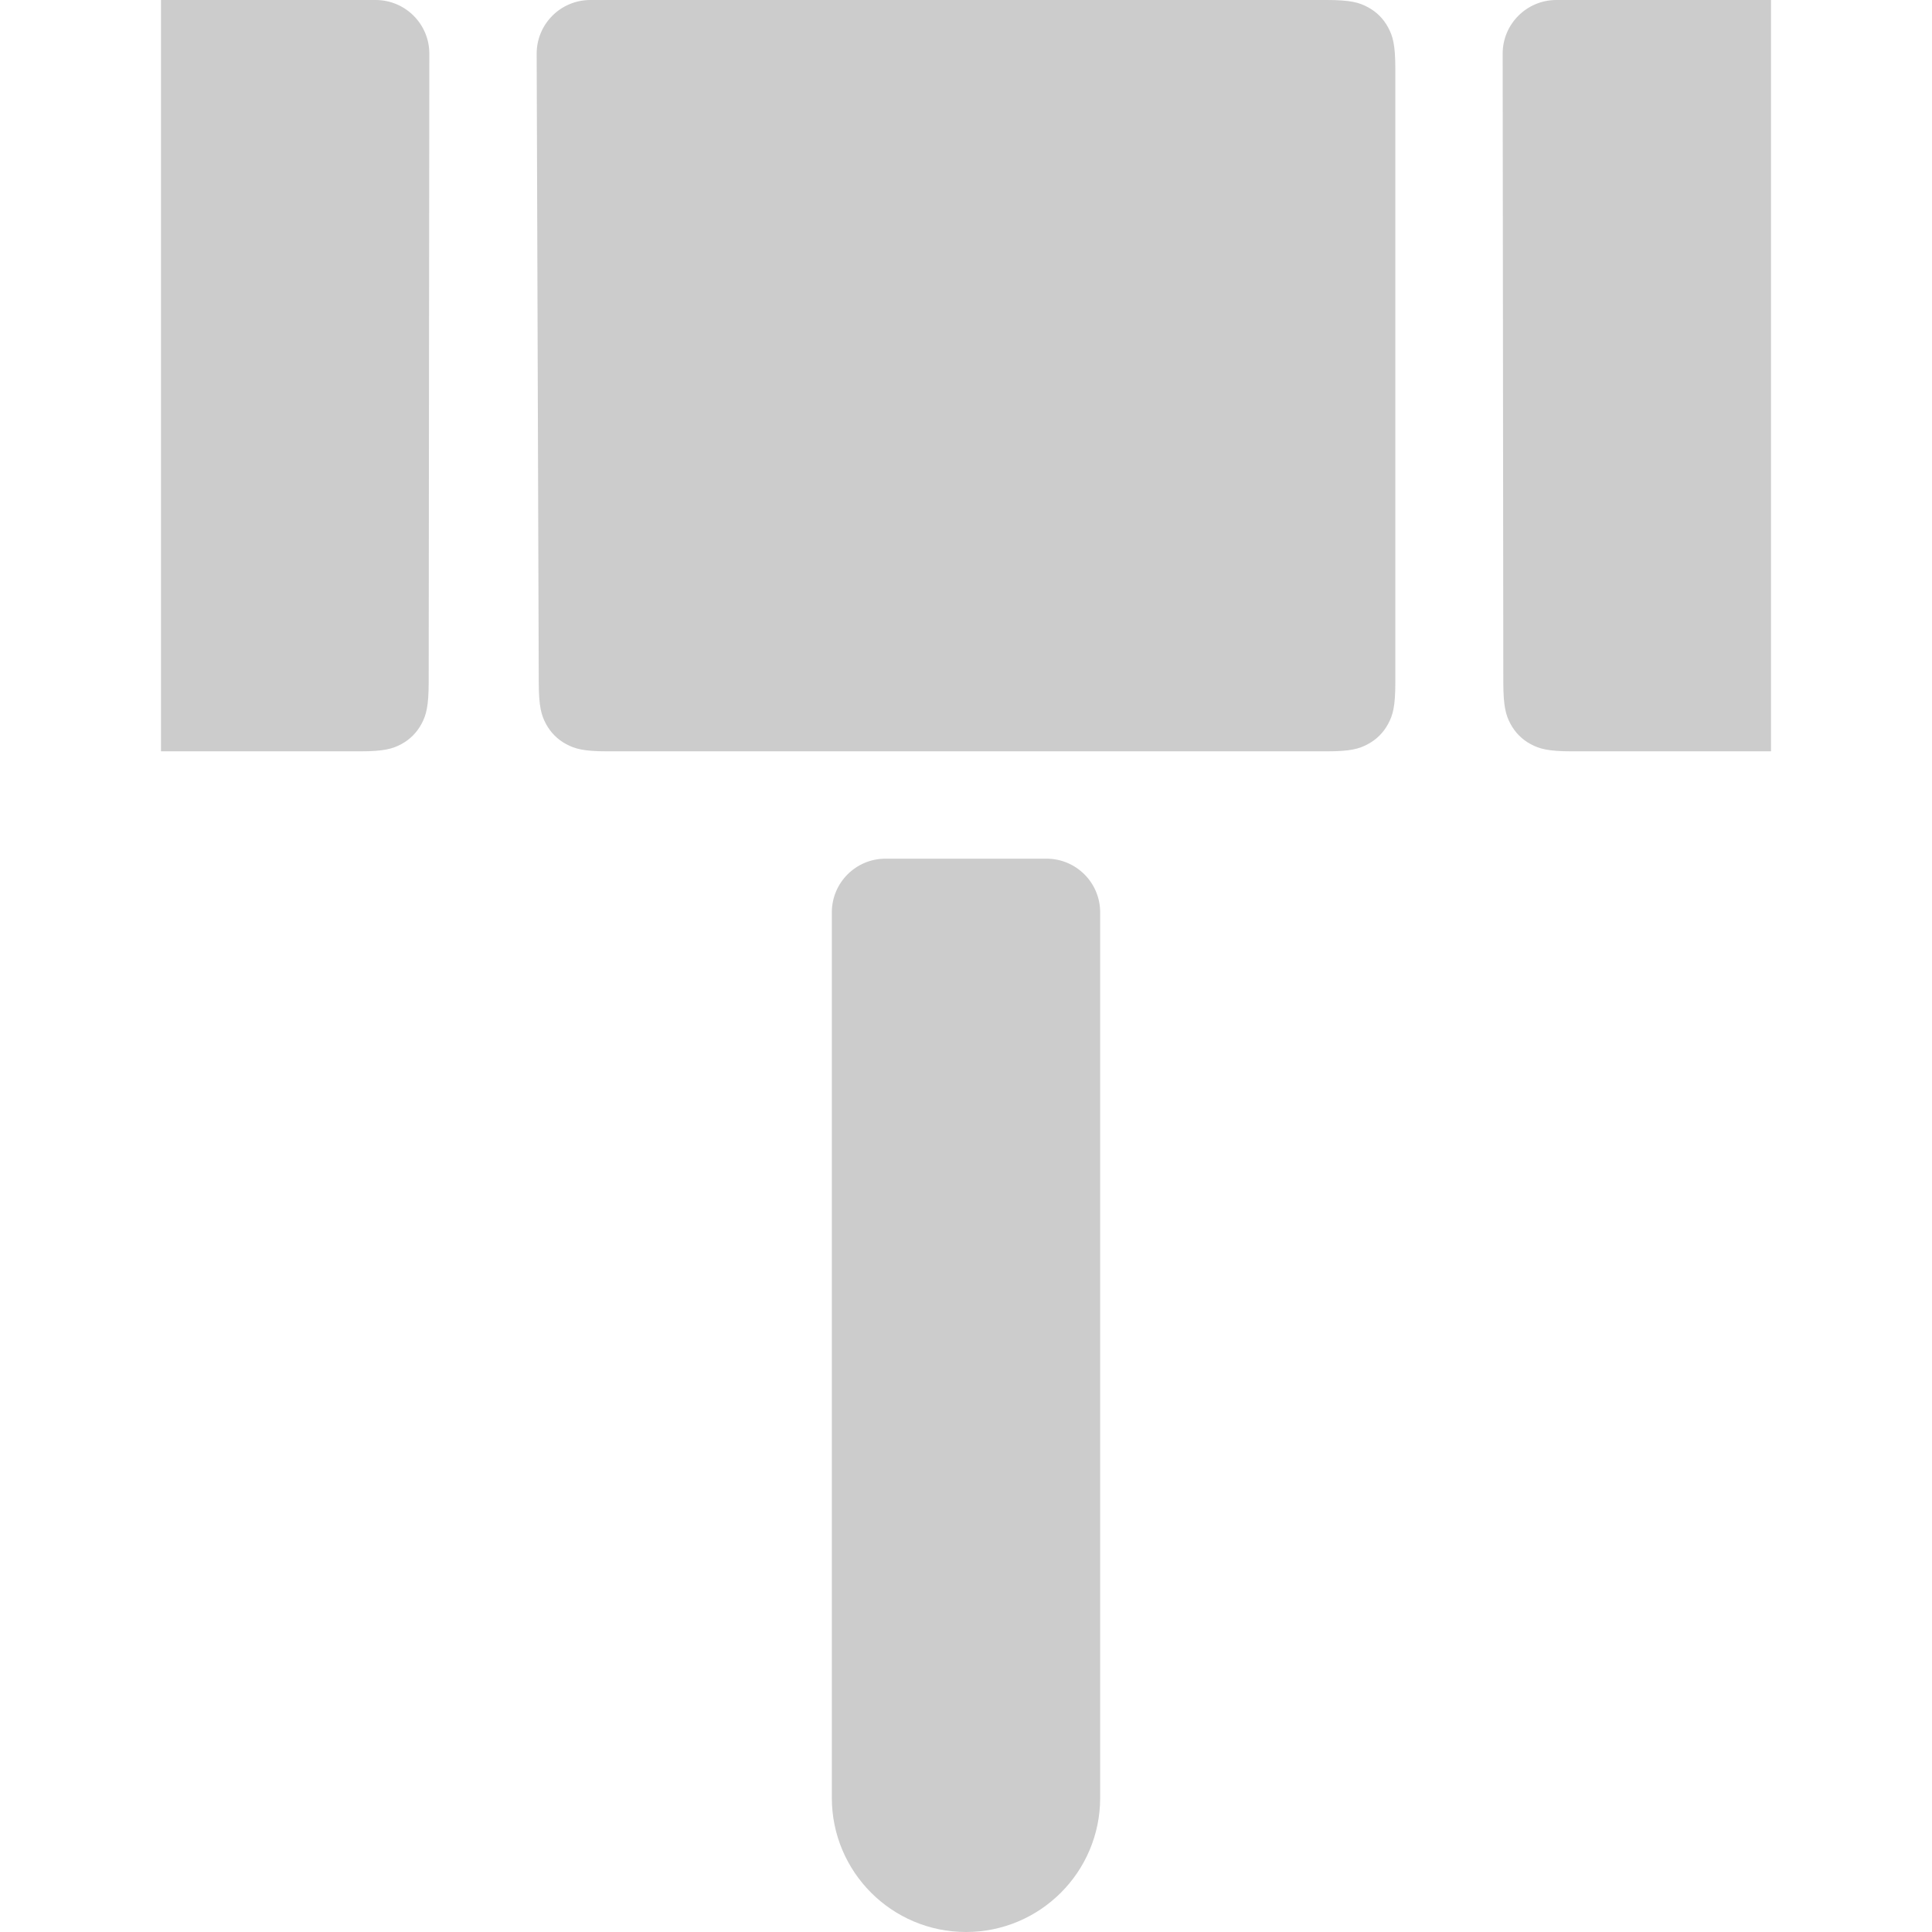
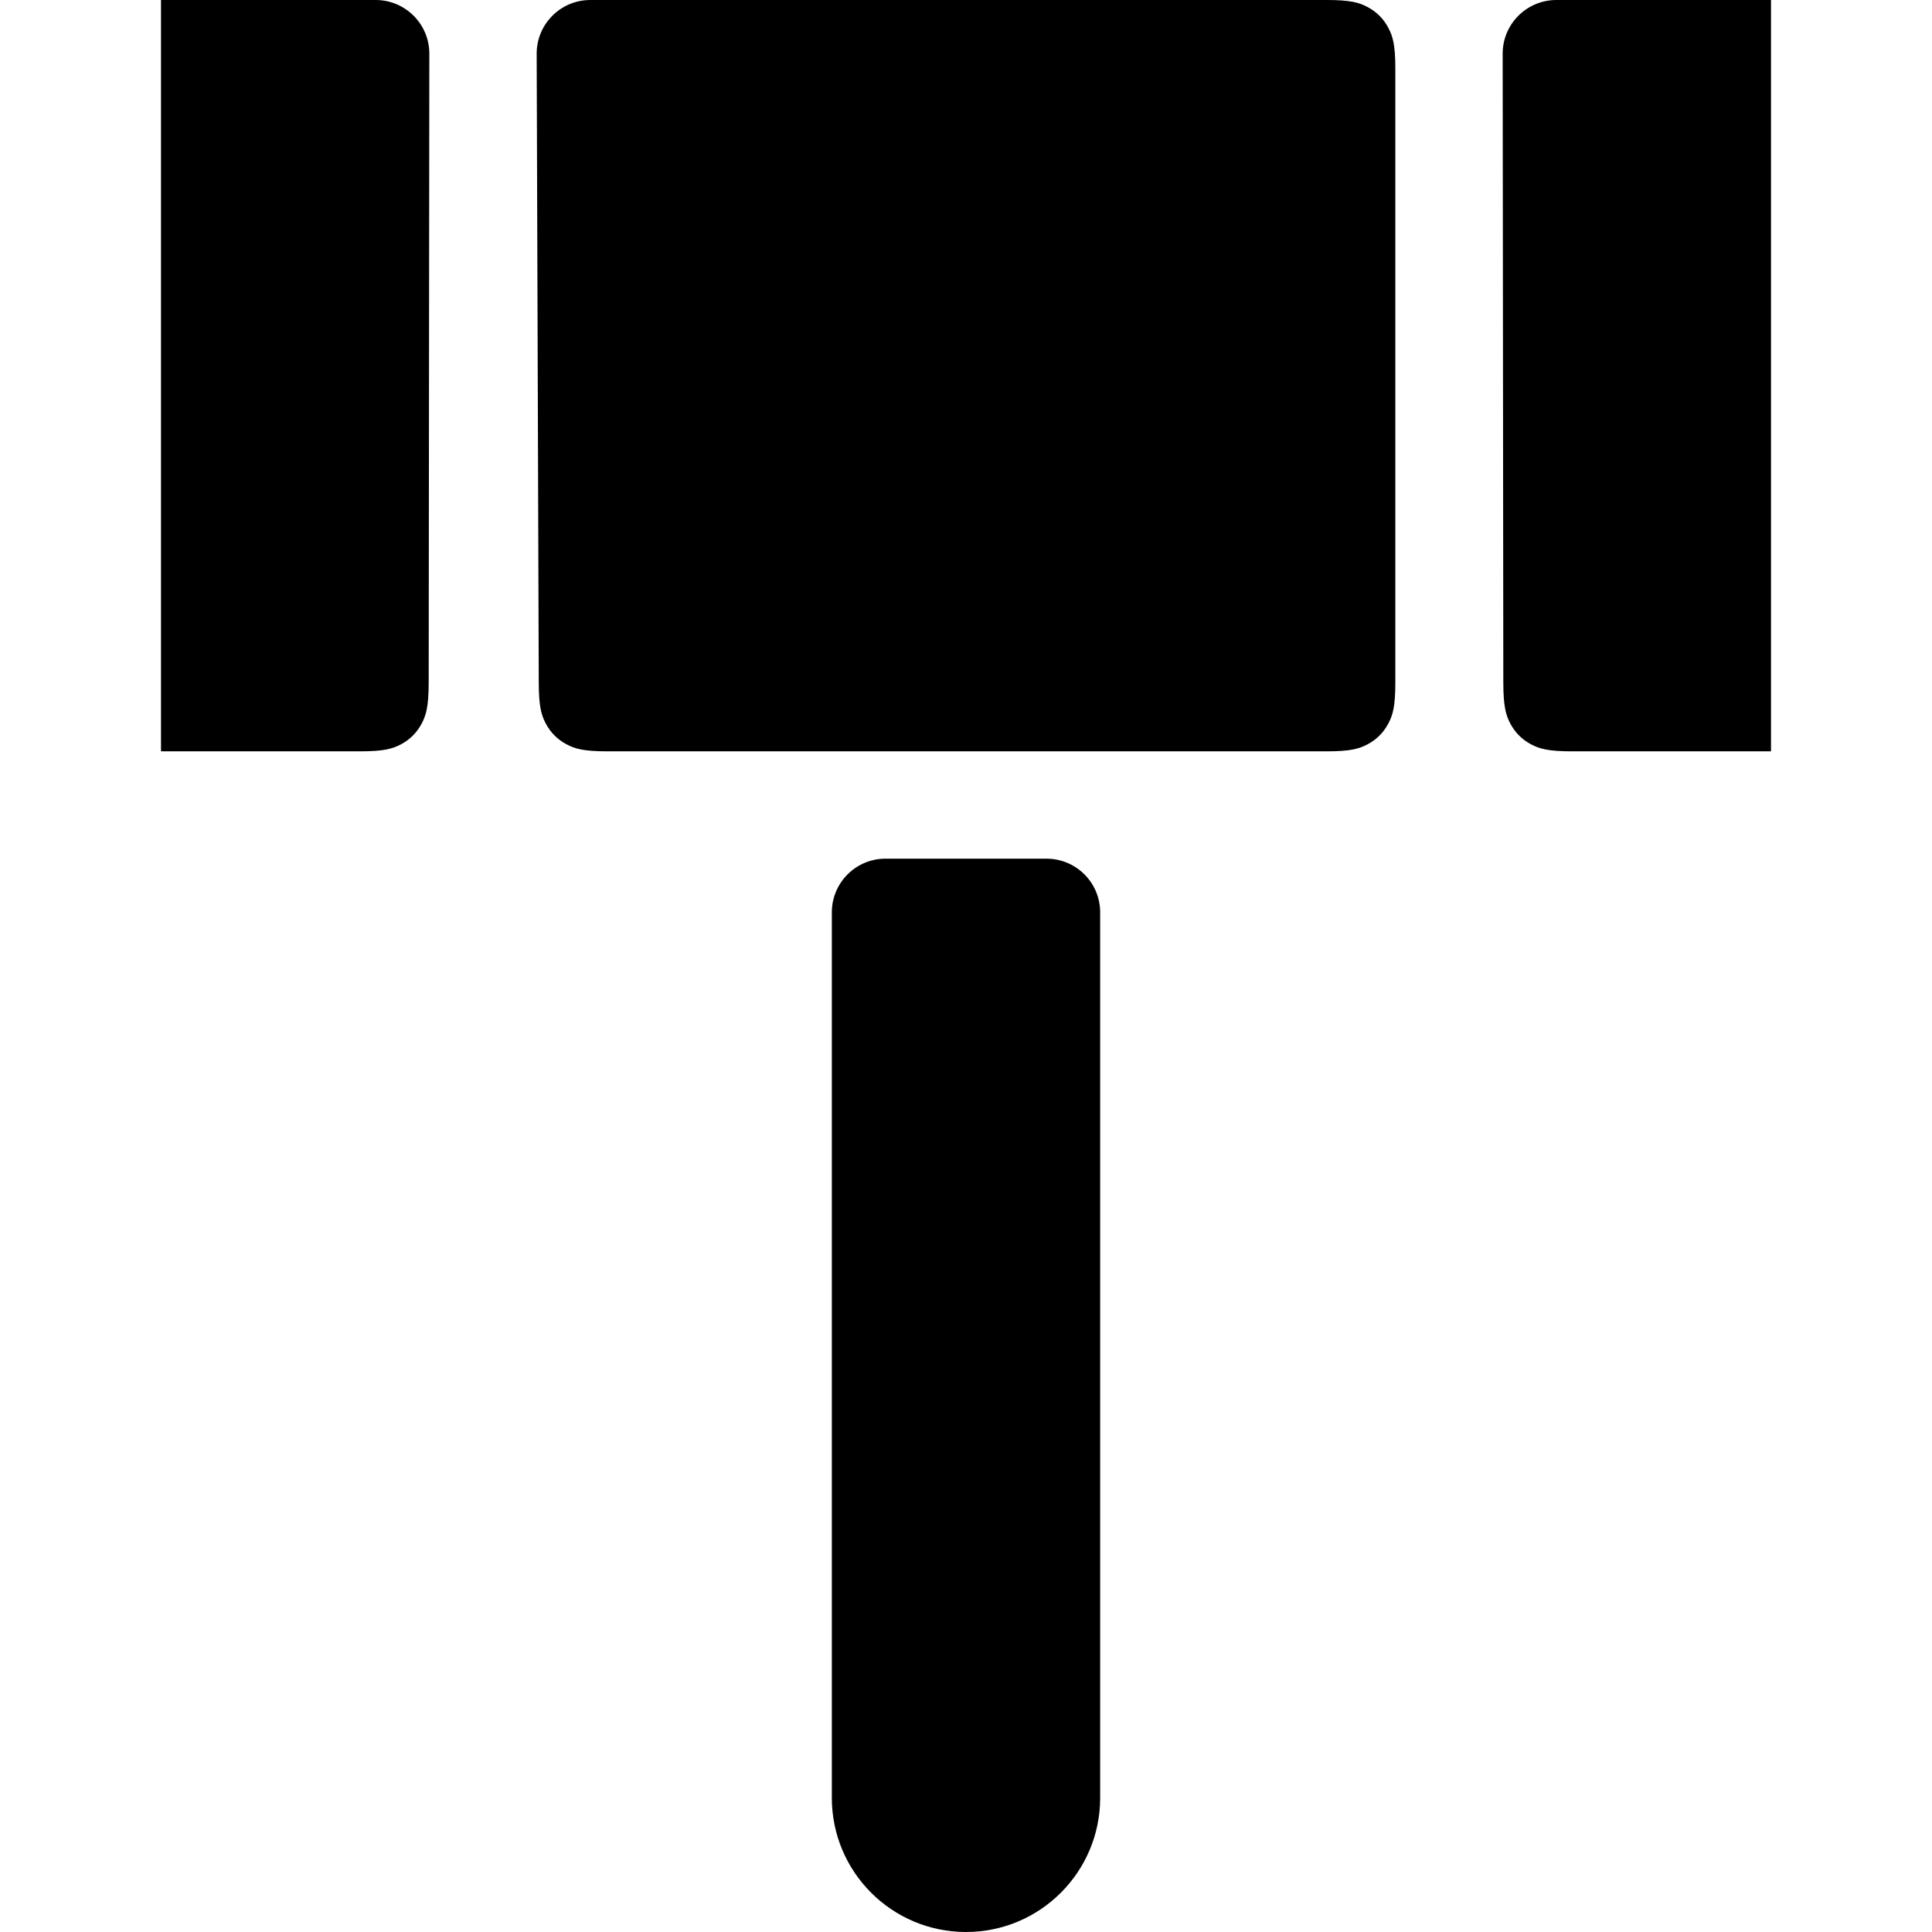
<svg xmlns="http://www.w3.org/2000/svg" width="800px" height="800px" viewBox="-3 0 36 36">
-   <g fill="#CCCCCC" fill-rule="evenodd" transform="translate(-9 -6)">
+   <g fill="#000000" fill-rule="evenodd" transform="translate(-9 -6)">
    <path d="M17 6L30.718 6C31.164 6 31.325 6.046 31.488 6.134 31.651 6.221 31.779 6.349 31.866 6.512 31.954 6.675 32 6.836 32 7.282L32 18.718C32 19.164 31.954 19.325 31.866 19.488 31.779 19.651 31.651 19.779 31.488 19.866 31.325 19.954 31.164 20 30.718 20L17.321 20C16.876 20 16.715 19.954 16.552 19.867 16.39 19.78 16.262 19.653 16.174 19.49 16.087 19.328 16.04 19.167 16.039 18.722L16 7.003C15.998 6.451 16.444 6.002 16.997 6 16.998 6 16.999 6 17 6zM35 6L39 6 39 20 35.294 20C34.849 20 34.687 19.954 34.524 19.867 34.361 19.78 34.234 19.652 34.146 19.489 34.059 19.326 34.013 19.165 34.012 18.719L34 7.001C33.999 6.449 34.447 6.001 34.999 6 34.999 6 35 6 35 6z" />
    <path d="M10,6 L14,6 L14,20 L10.294,20 C9.849,20 9.687,19.954 9.524,19.867 C9.361,19.78 9.234,19.652 9.146,19.489 C9.059,19.326 9.013,19.165 9.012,18.719 L9,7.001 C8.999,6.449 9.447,6.001 9.999,6 C9.999,6 10,6 10,6 Z" transform="matrix(-1 0 0 1 23 0)" />
    <path d="M22.5,22 L25.5,22 C26.052,22 26.5,22.448 26.5,23 L26.5,39.5 C26.5,40.881 25.381,42 24,42 L24,42 C22.619,42 21.5,40.881 21.5,39.5 L21.5,23 C21.5,22.448 21.948,22 22.5,22 Z" />
  </g>
</svg>
